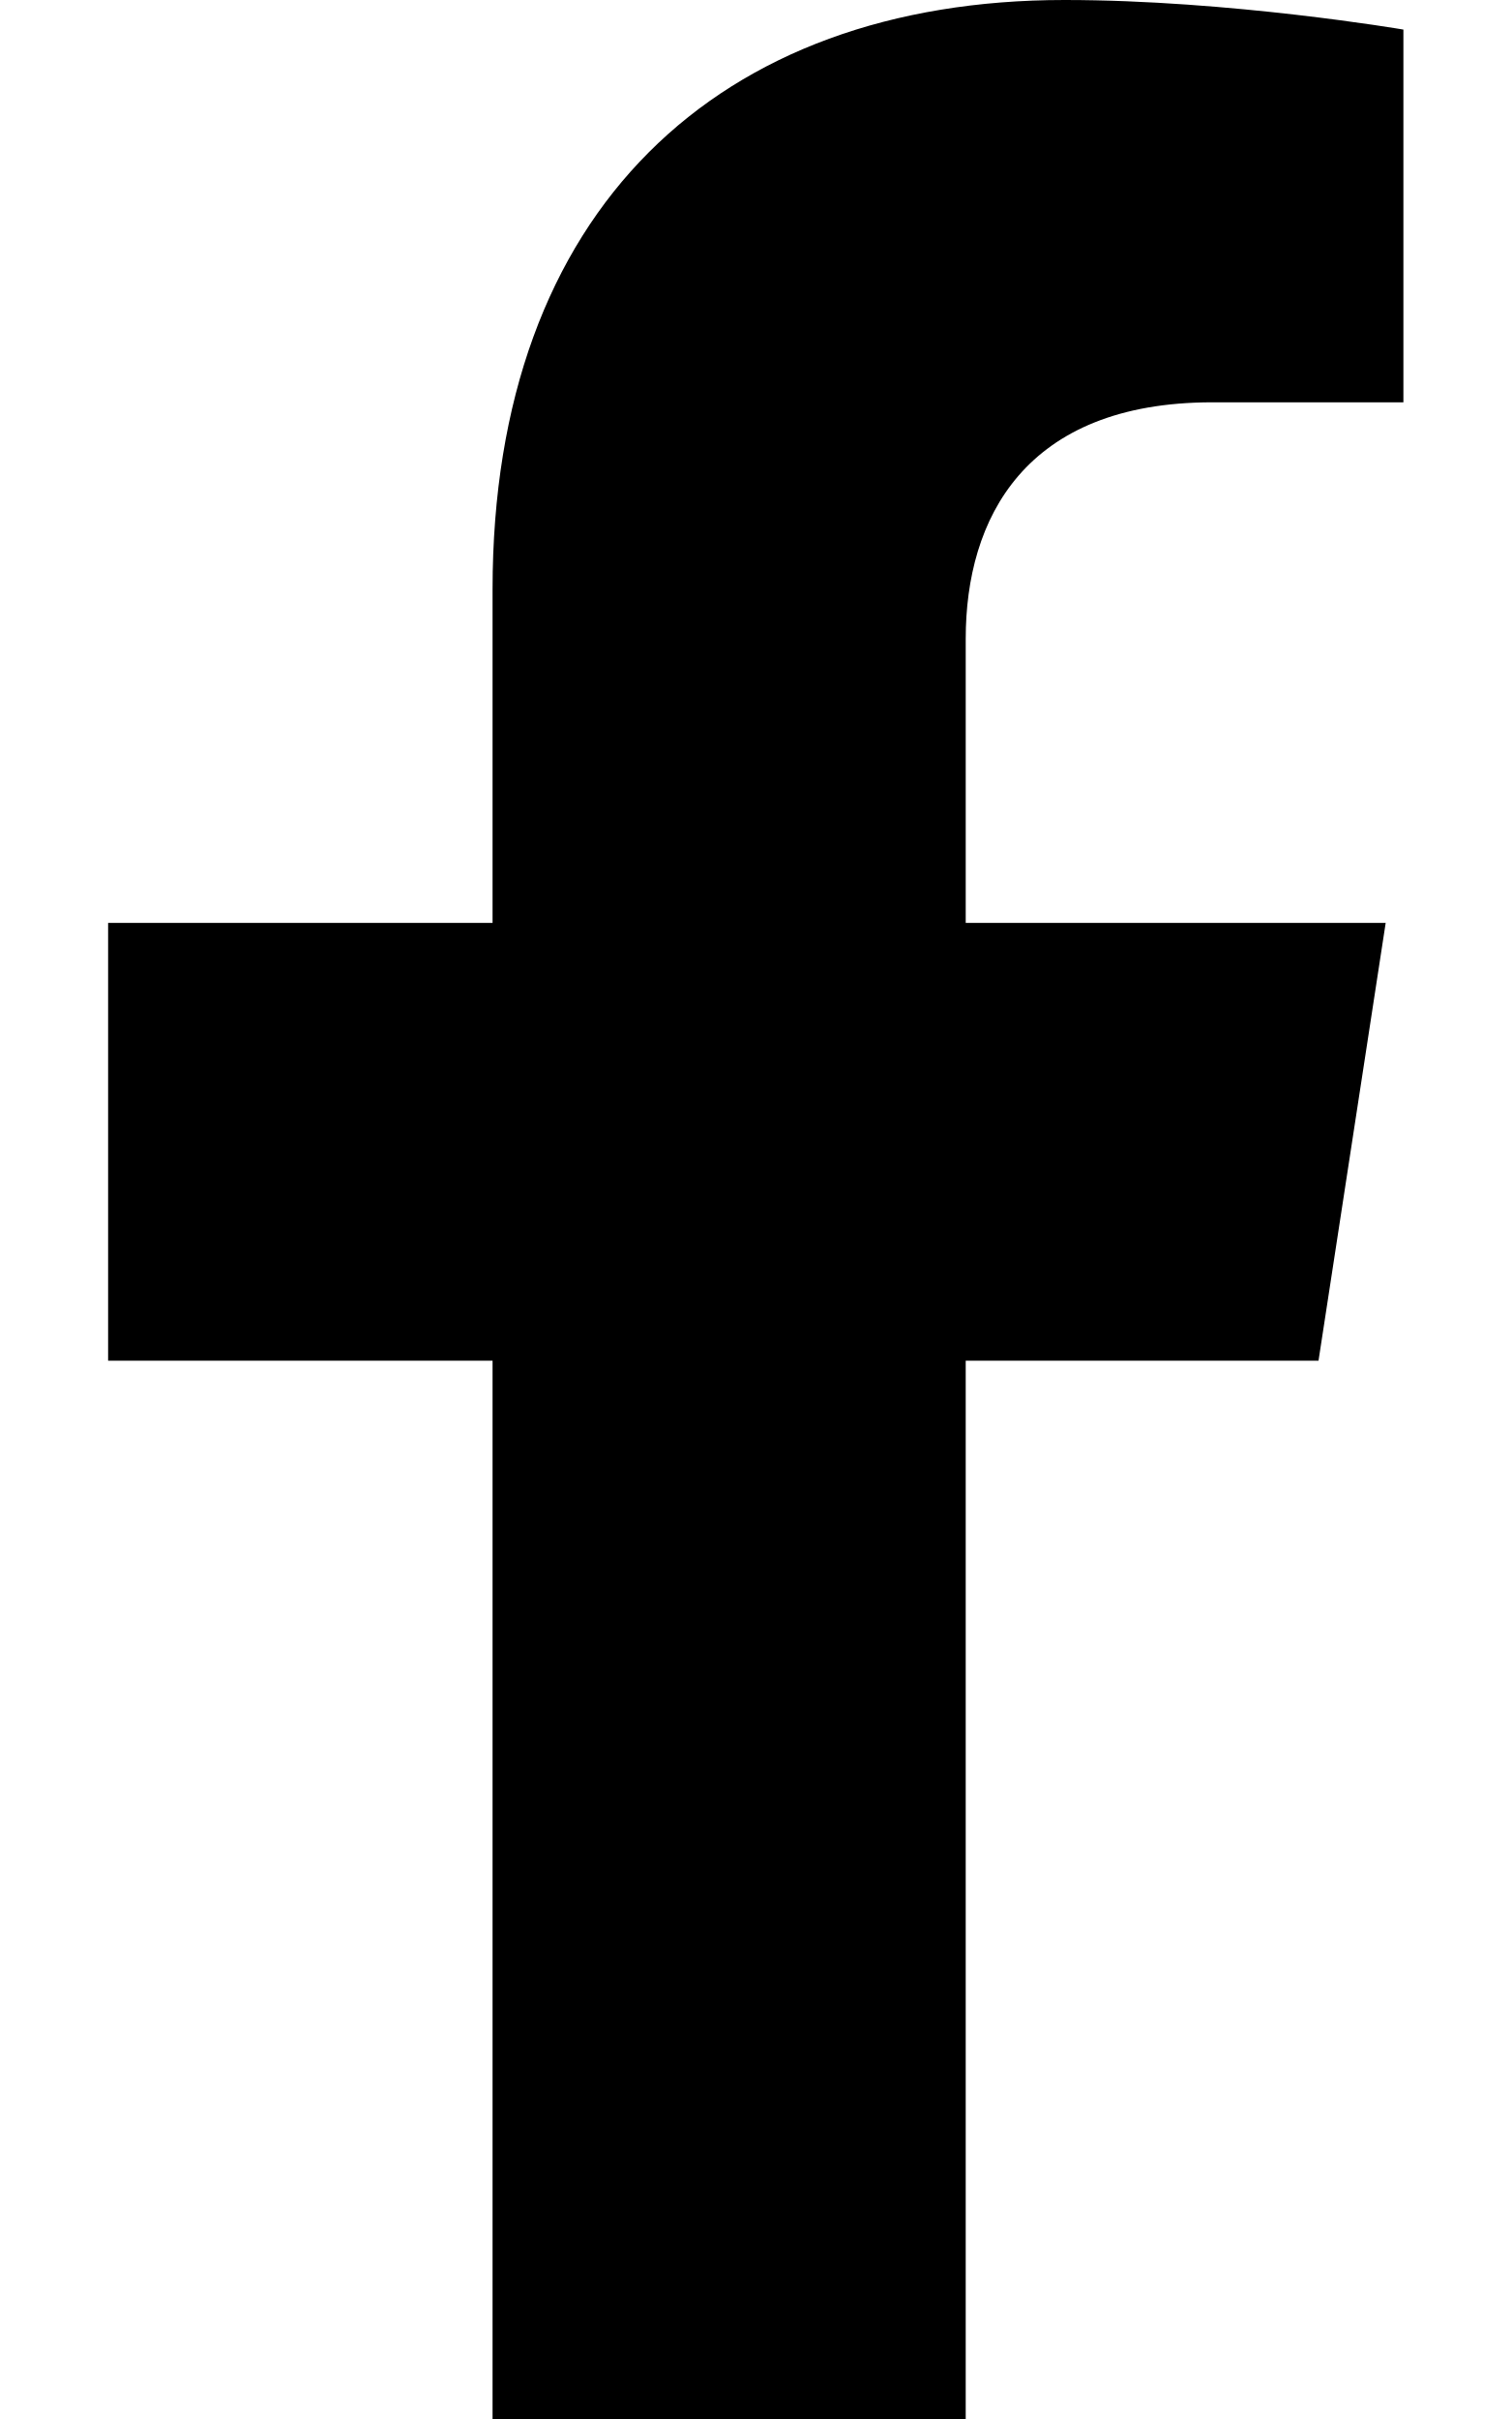
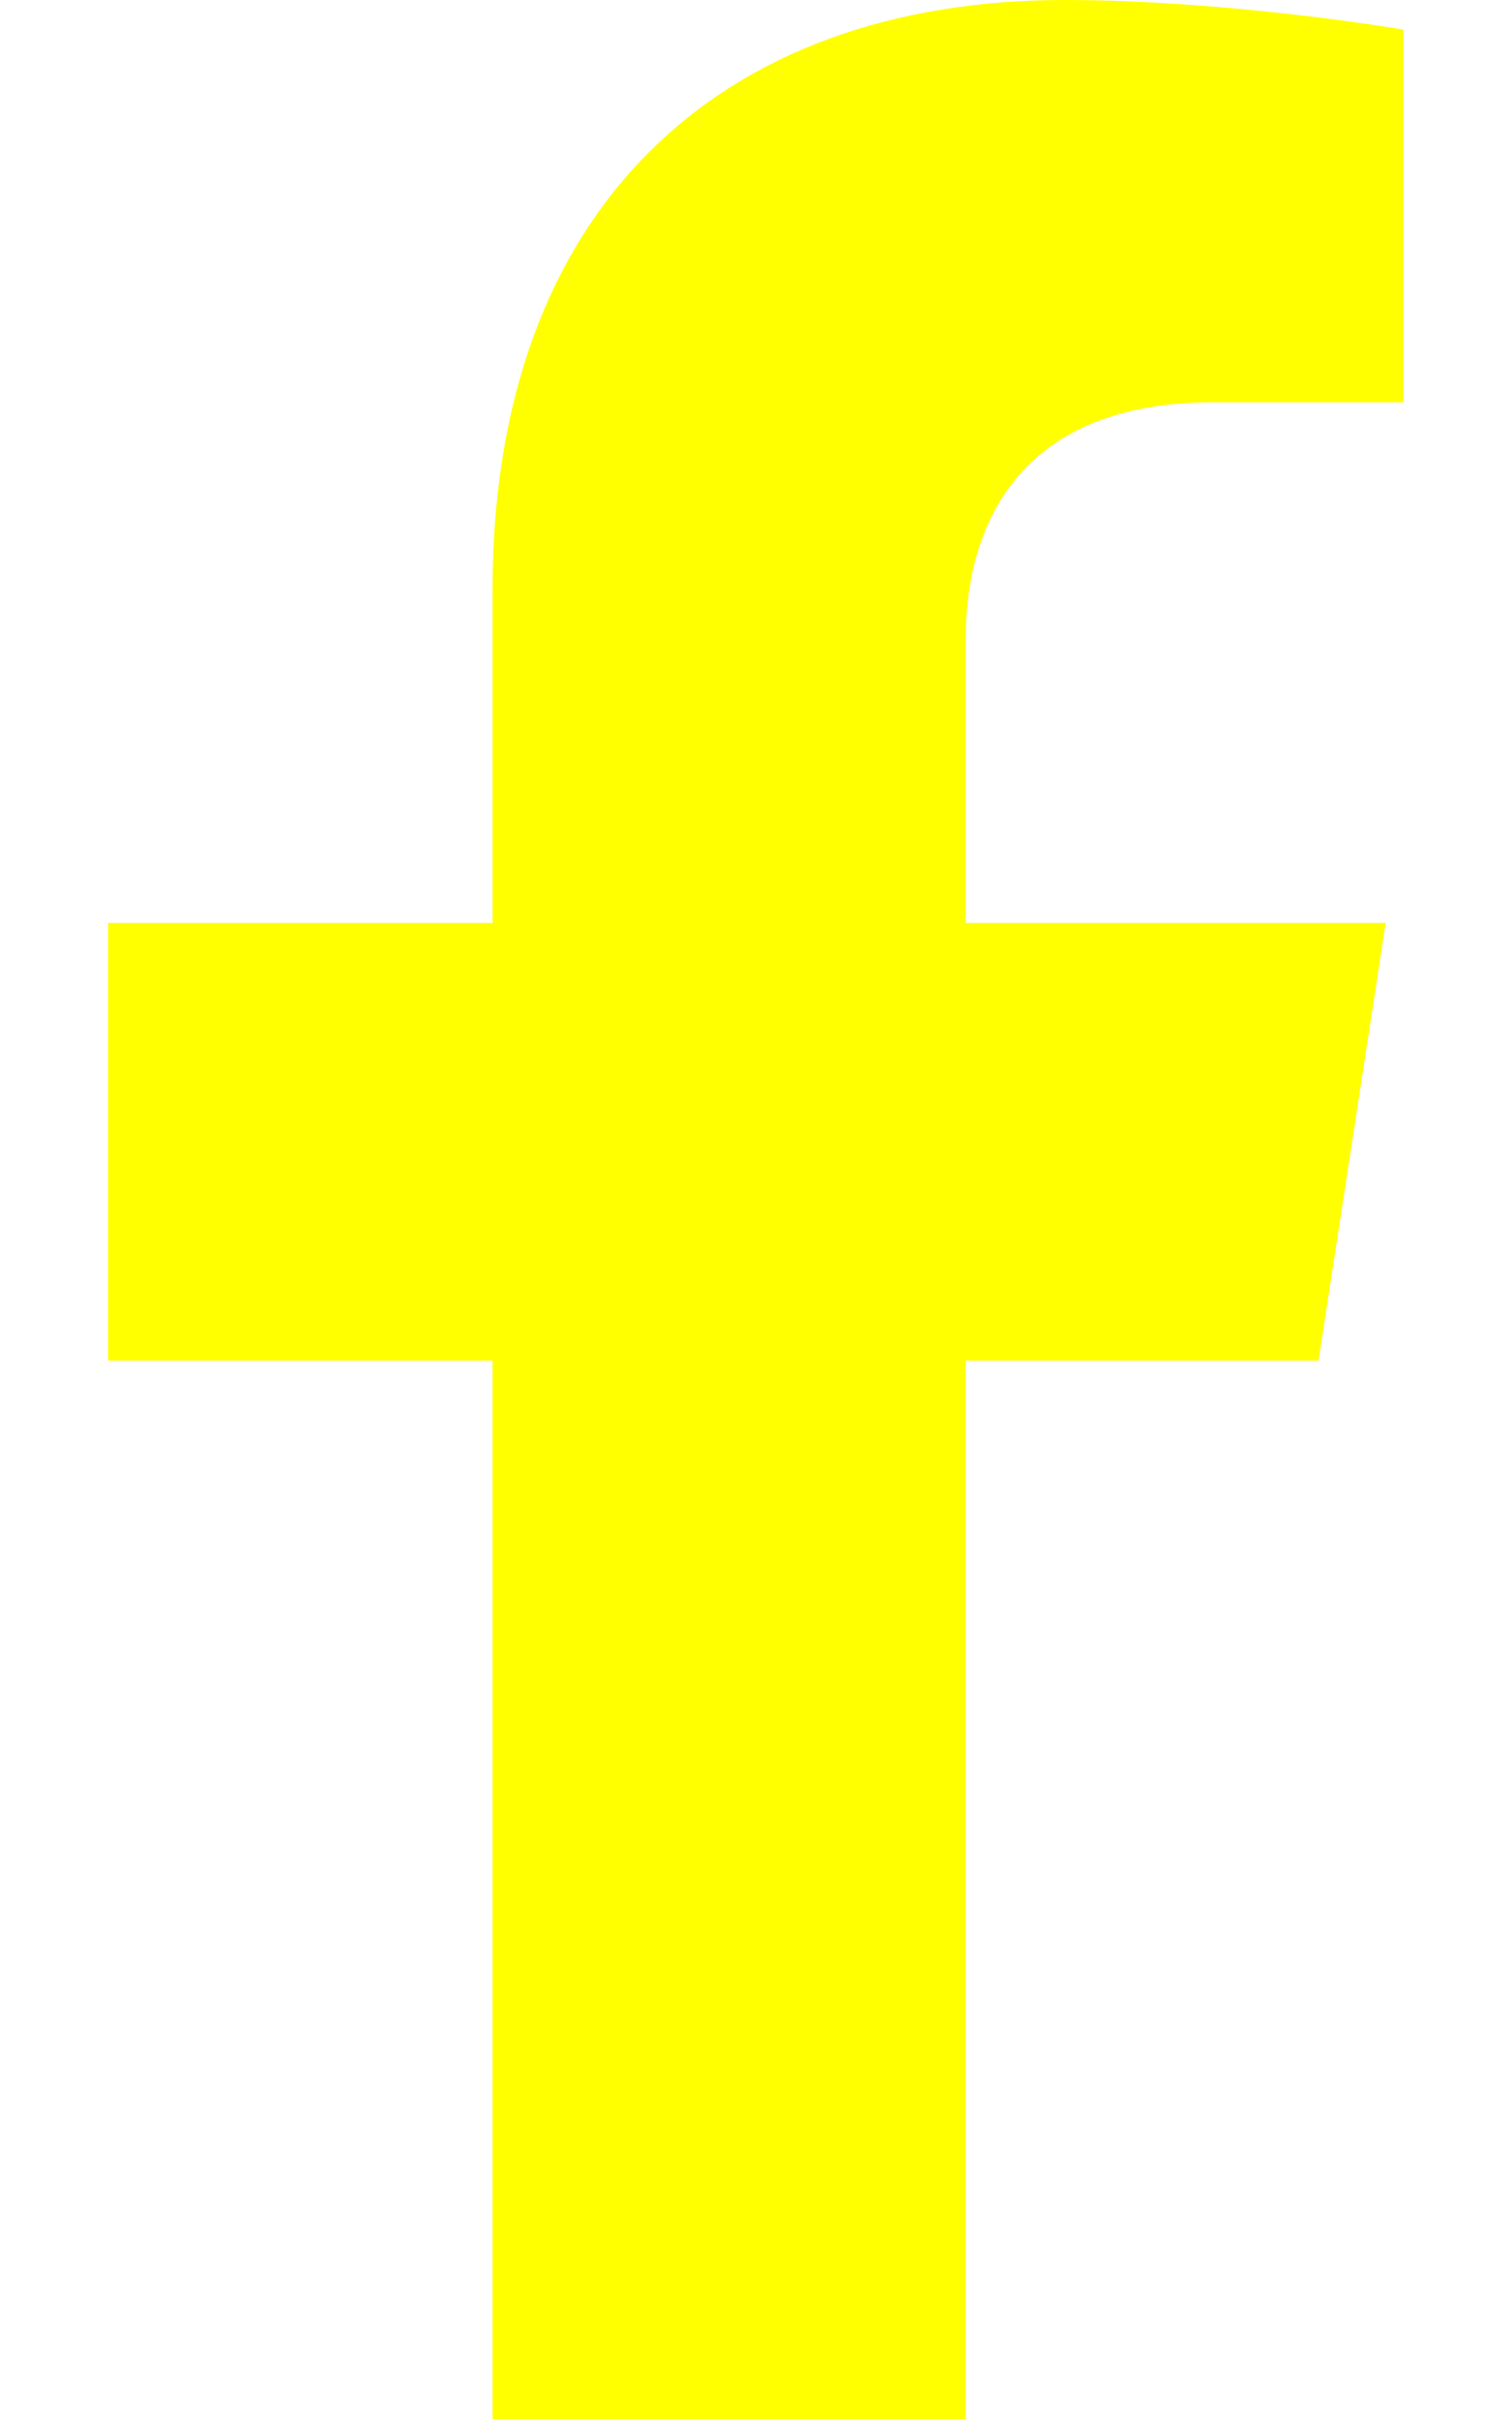
<svg xmlns="http://www.w3.org/2000/svg" viewBox="0 0 320 512">
-   <path d="M279.14 288l14.22-92.66h-88.91v-60.13c0-25.35 12.42-50.06 52.24-50.06h40.42V6.26S260.43 0 225.36 0c-73.22 0-121.08 44.38-121.08 124.72v70.62H22.89V288h81.39v224h100.17V288z" />
+   <path d="M279.14 288l14.22-92.66h-88.91v-60.13c0-25.35 12.42-50.06 52.24-50.06h40.42V6.26S260.43 0 225.36 0c-73.22 0-121.08 44.38-121.08 124.72v70.62H22.89V288h81.39v224h100.17V288z" fill="rgb(255,255,0)" />
</svg>
